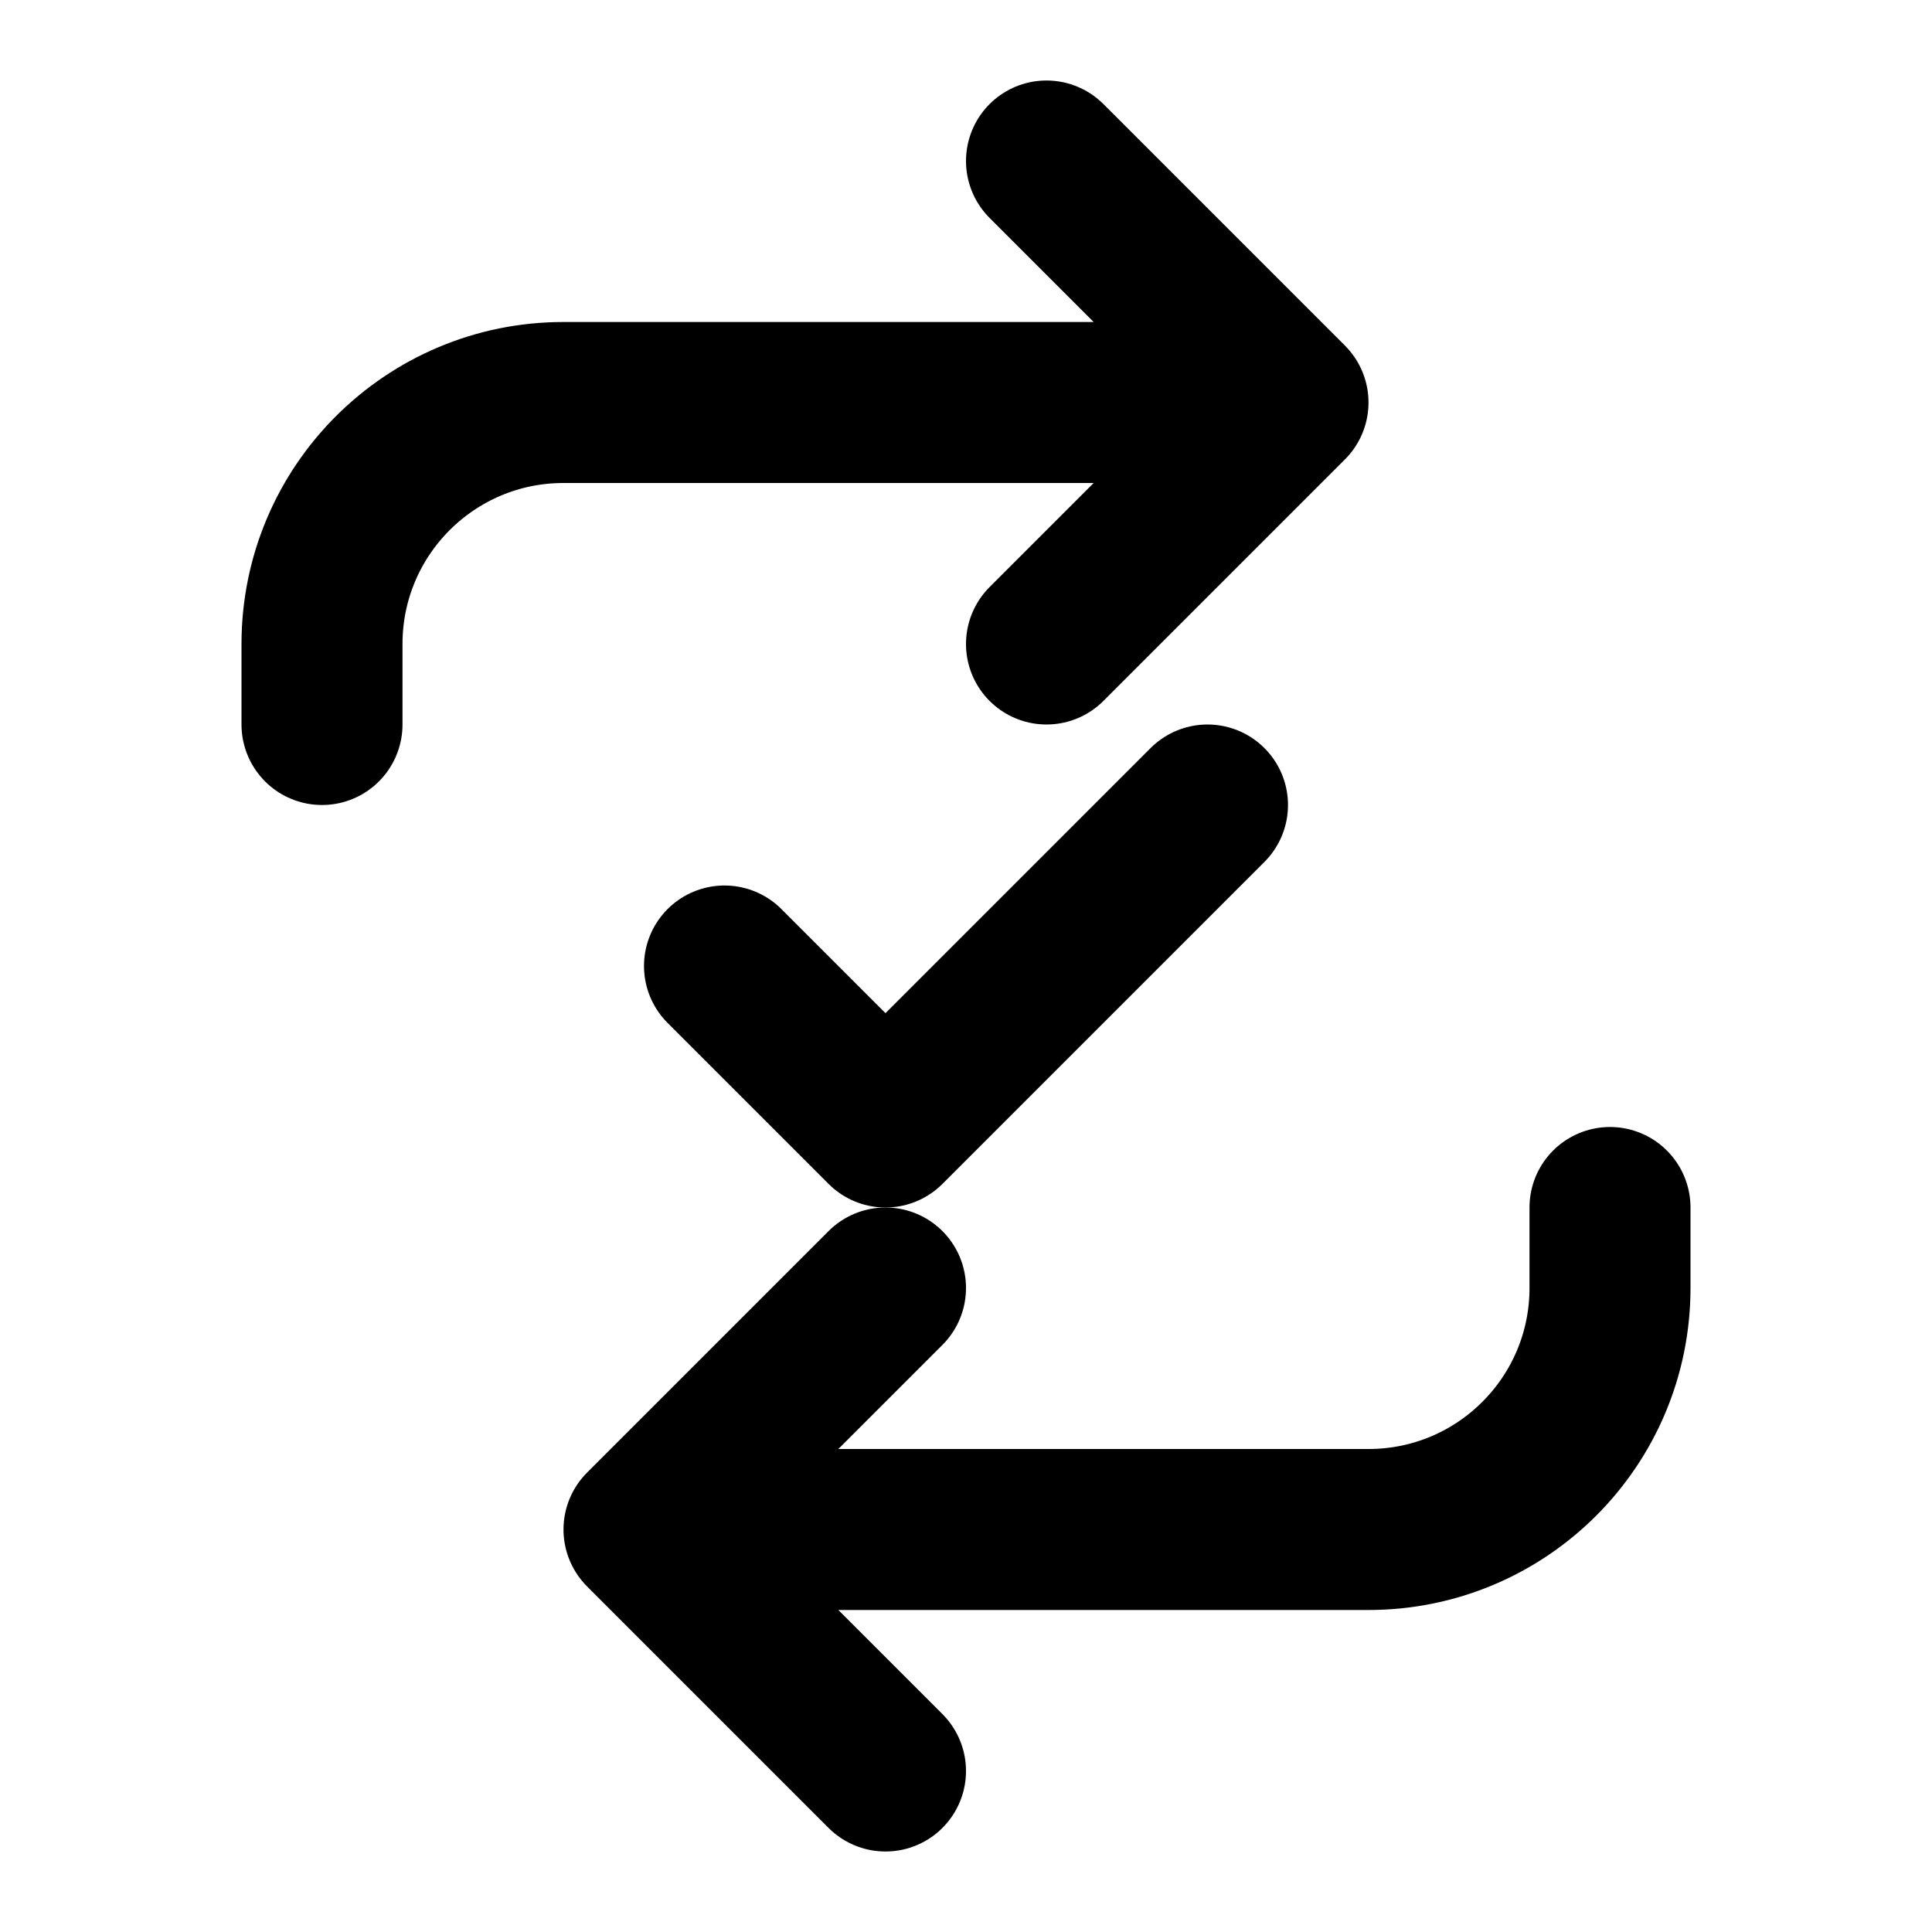
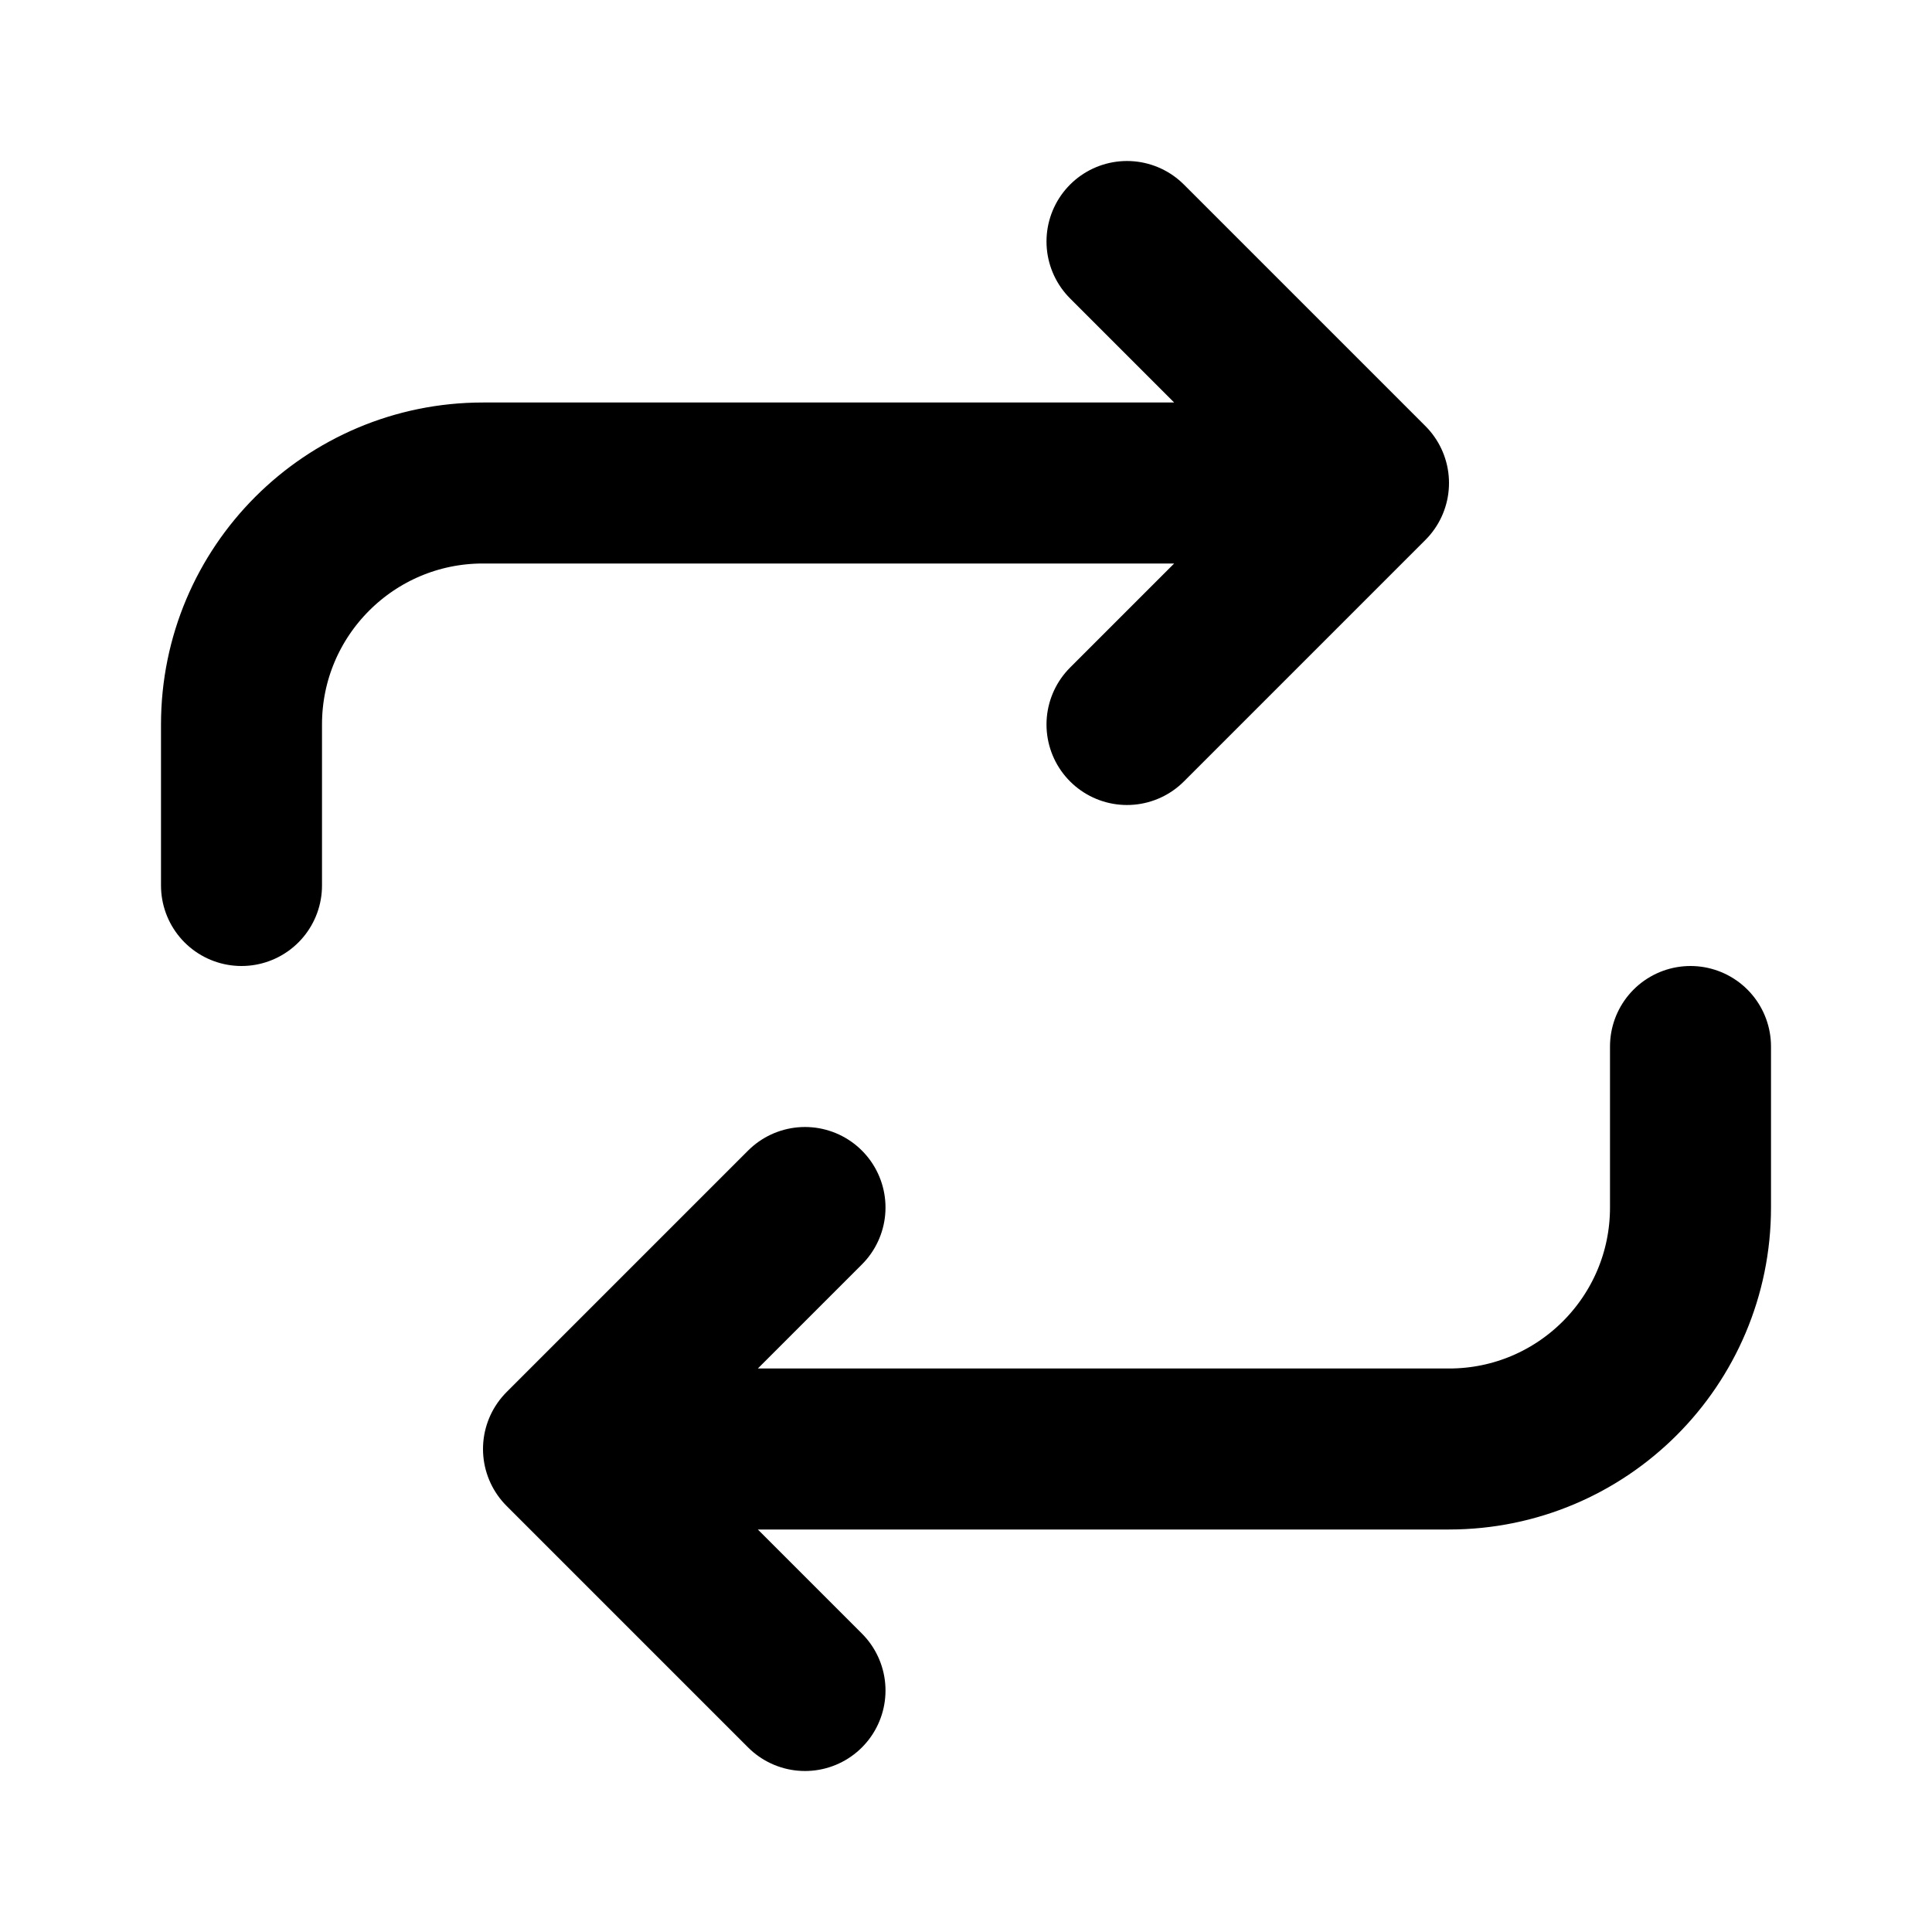
<svg xmlns="http://www.w3.org/2000/svg" width="24" height="24" viewBox="0 0 24 24" fill="none">
-   <path d="M4 9V8C4 6.343 5.343 5 7 5H16M16 5L13 2M16 5L13 8" stroke="currentColor" stroke-width="2" stroke-linecap="round" stroke-linejoin="round" />
-   <path d="M20 15V16C20 17.657 18.657 19 17 19H8M8 19L11 22M8 19L11 16" stroke="currentColor" stroke-width="2" stroke-linecap="round" stroke-linejoin="round" />
-   <path d="M9 12L11 14L15 10" stroke="currentColor" stroke-width="2" stroke-linecap="round" stroke-linejoin="round" />
+   <path d="M3 11V9C3 7.343 4.343 6 6 6H17L14 3M17 6L14 9" stroke="currentColor" stroke-width="2" stroke-linecap="round" stroke-linejoin="round" />
+   <path d="M21 13V15C21 16.657 19.657 18 18 18H7L10 21M7 18L10 15" stroke="currentColor" stroke-width="2" stroke-linecap="round" stroke-linejoin="round" />
</svg>
